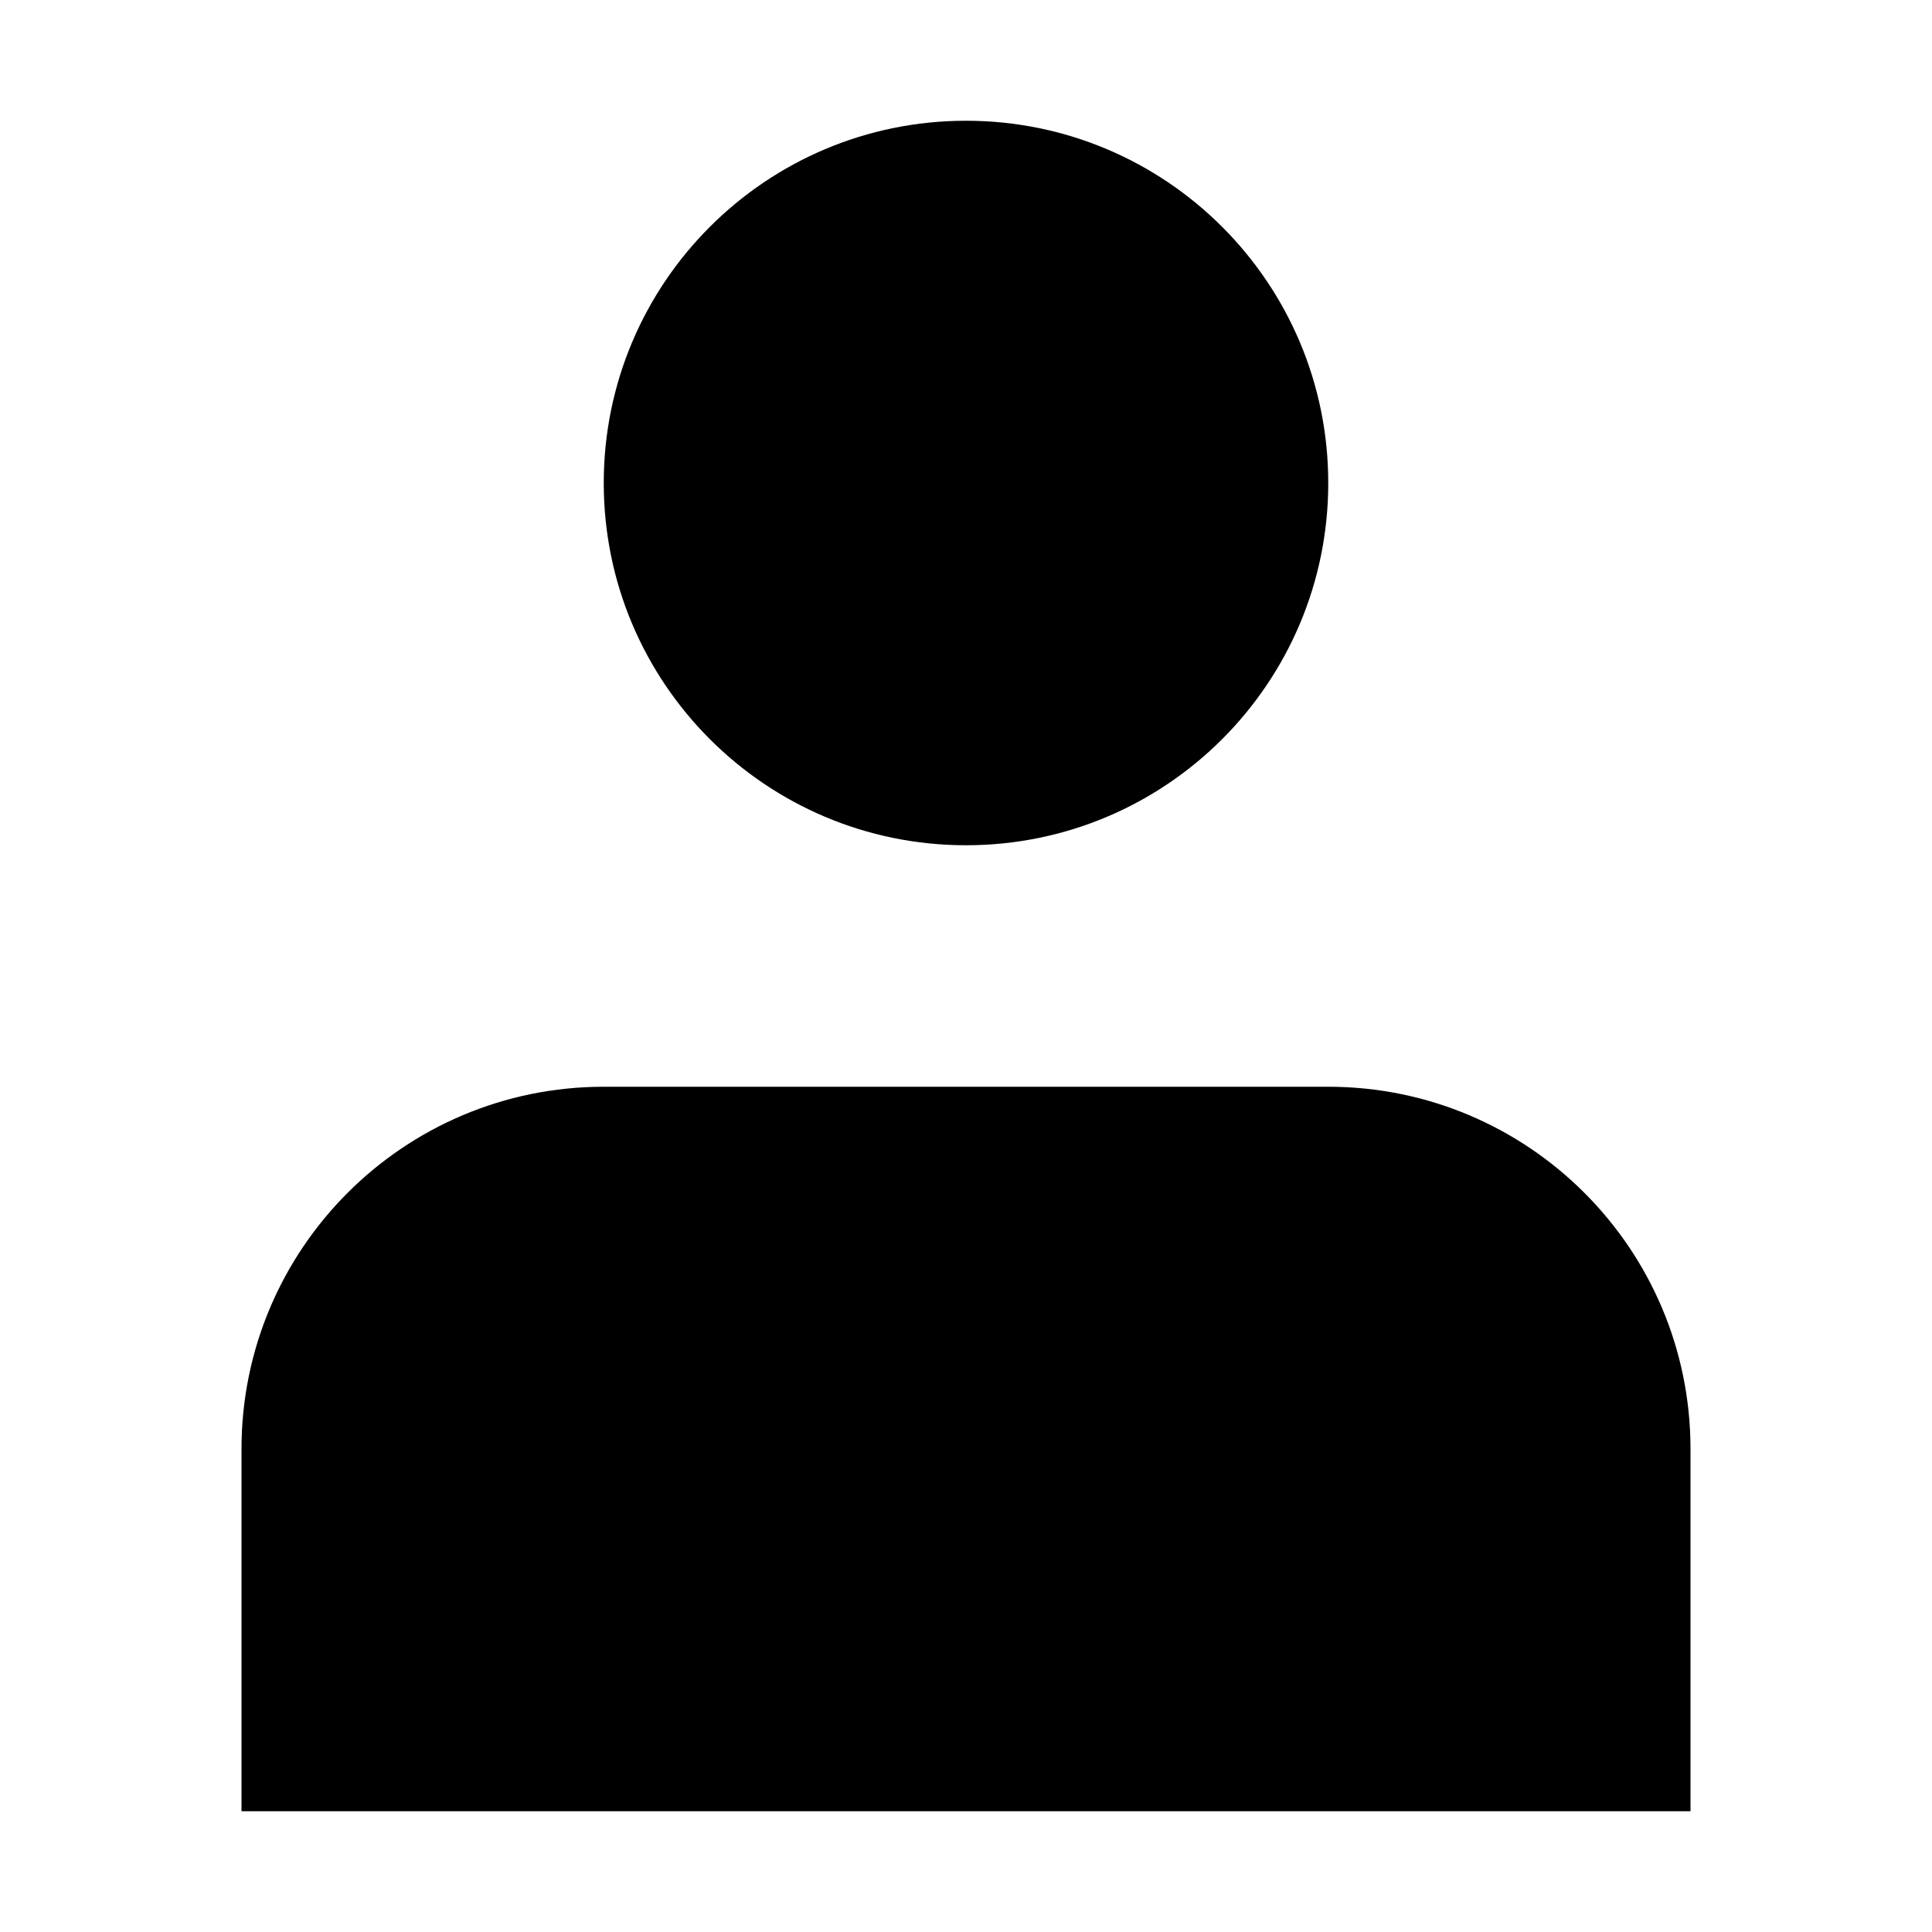
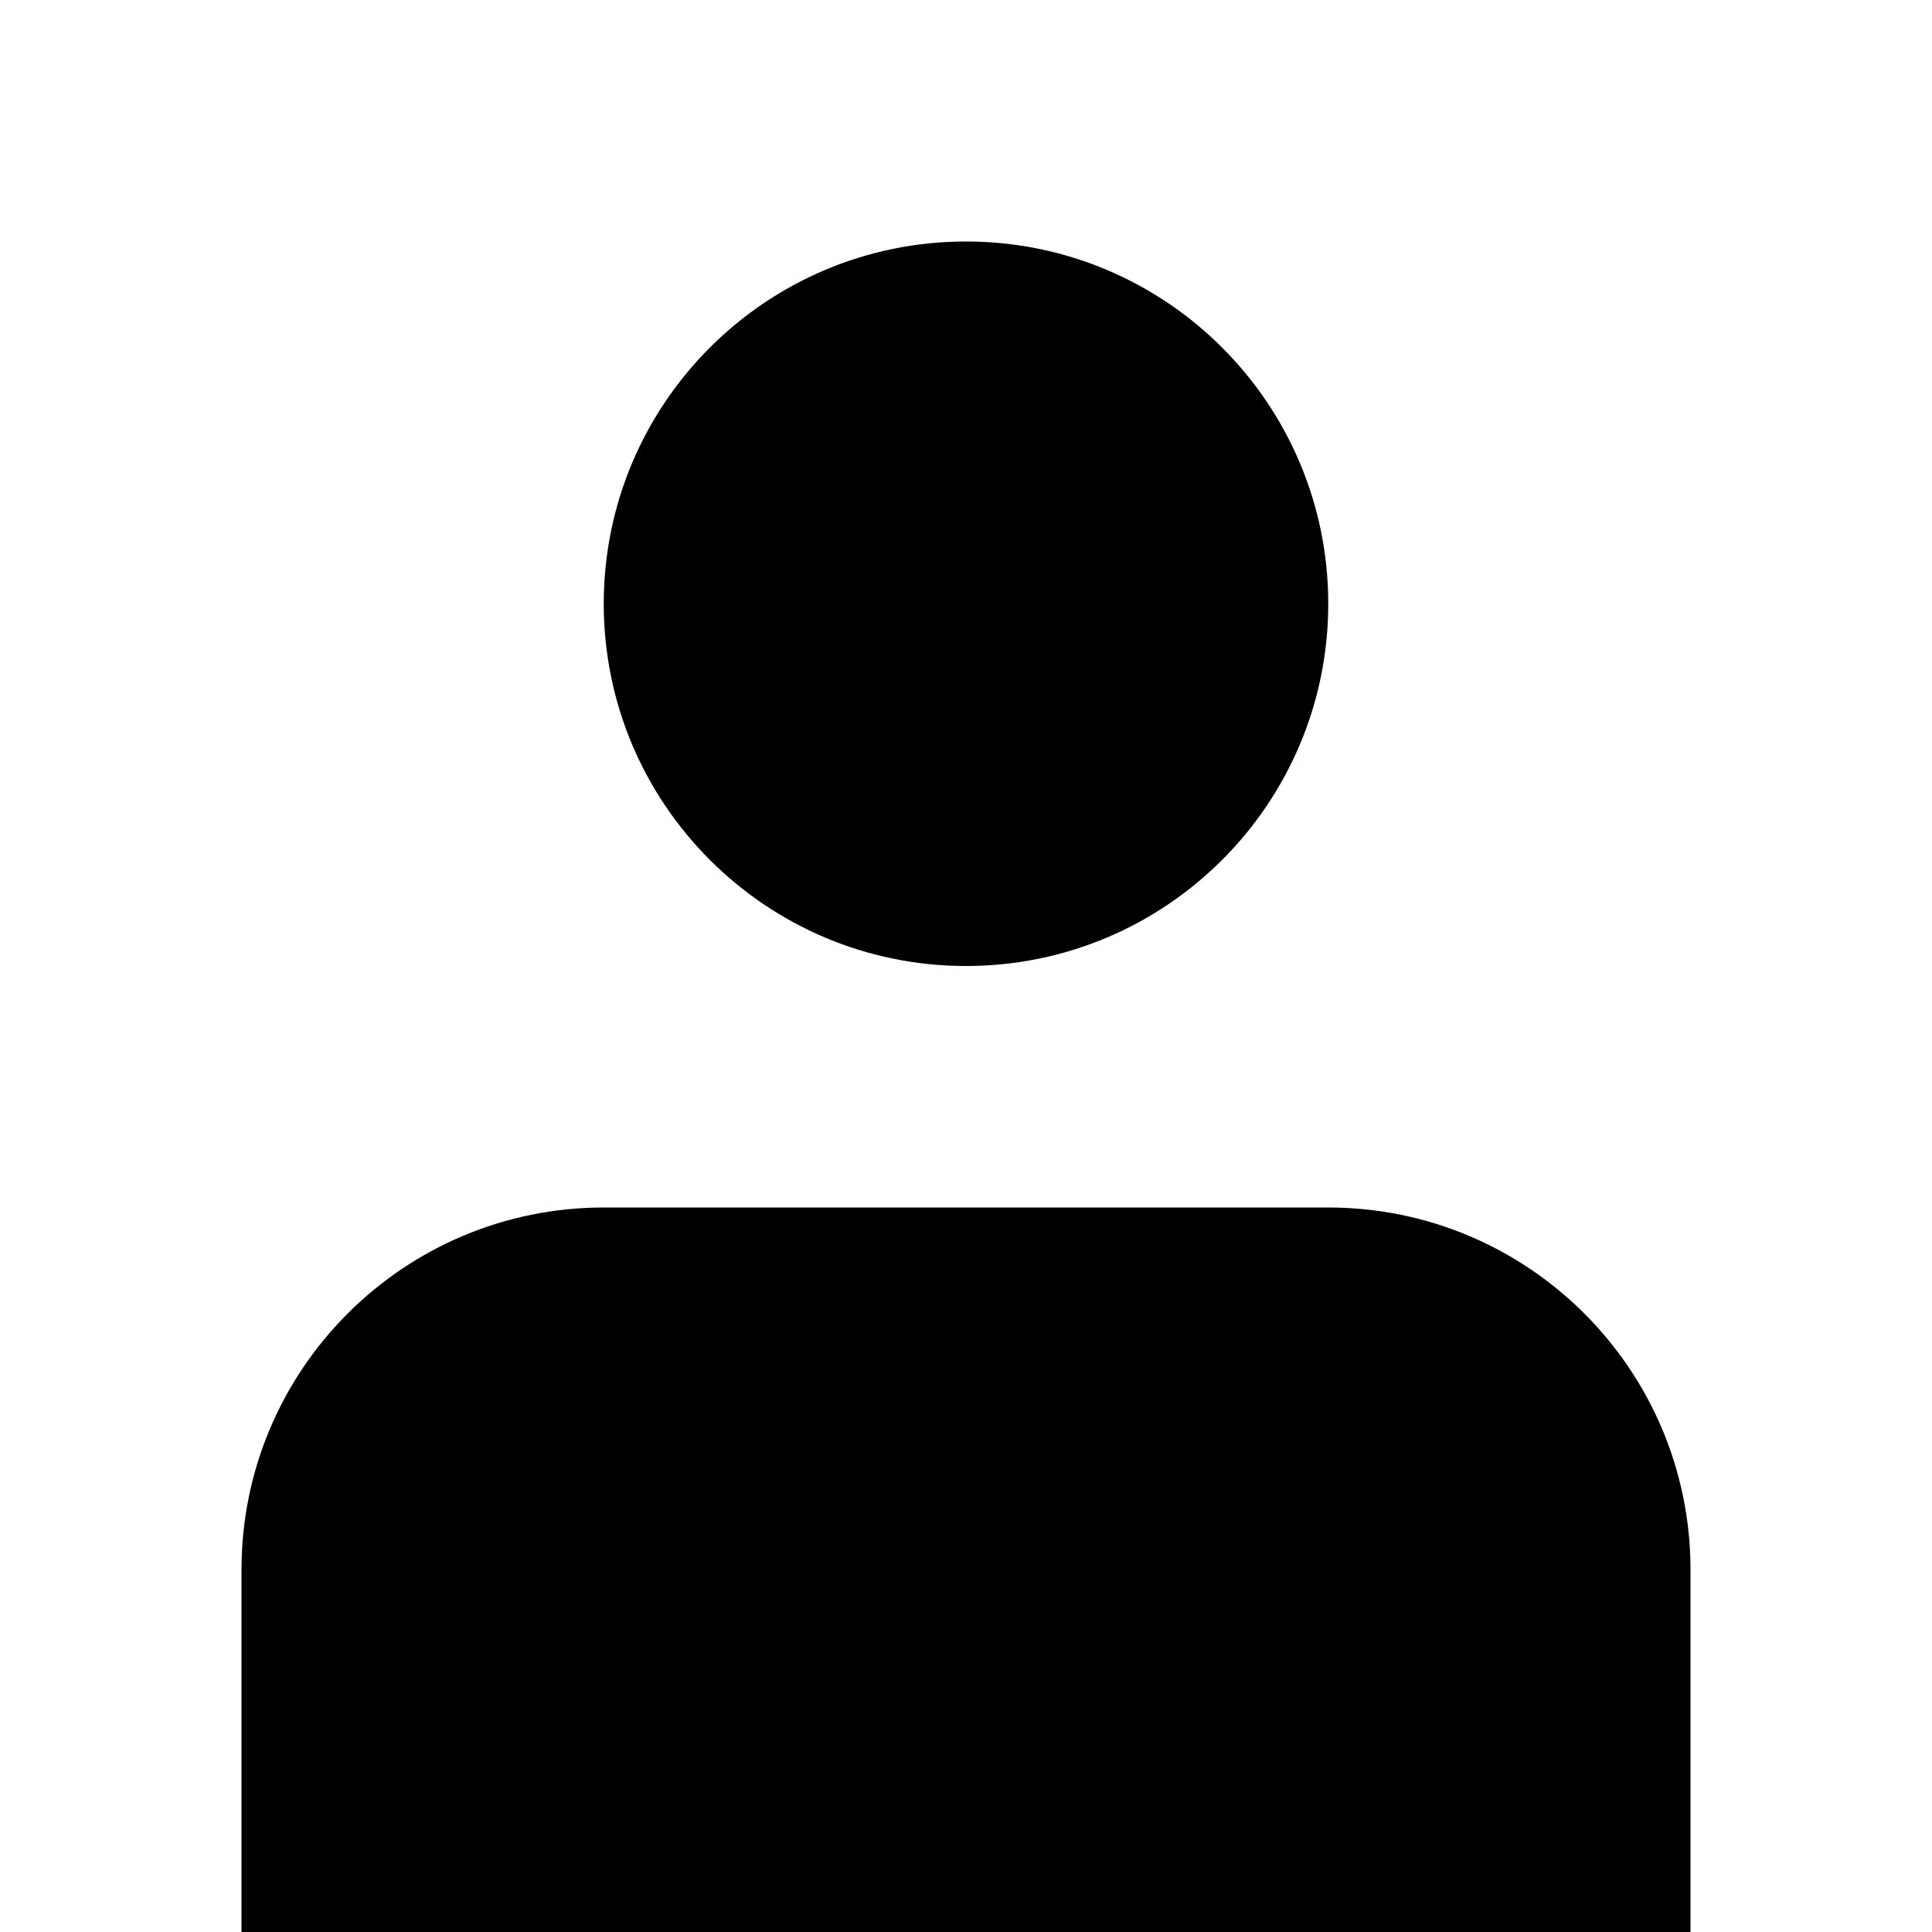
- <svg xmlns="http://www.w3.org/2000/svg" width="800px" height="800px" viewBox="0 0 16 16" fill="none">
-   <path d="M8 7C9.657 7 11 5.657 11 4C11 2.343 9.657 1 8 1C6.343 1 5 2.343 5 4C5 5.657 6.343 7 8 7Z" fill="#000000" />
-   <path d="M14 12C14 10.343 12.657 9 11 9H5C3.343 9 2 10.343 2 12V15H14V12Z" fill="#000000" />
+ <svg xmlns="http://www.w3.org/2000/svg" width="700" height="700" viewBox="0 0 700 700" fill="none">
+   <path d="M350 350C422.487 350 481.25 291.237 481.25 218.75C481.25 146.263 422.487 87.5 350 87.5C277.513 87.5 218.75 146.263 218.75 218.75C218.75 291.237 277.513 350 350 350Z" fill="black" />
+   <path d="M612.5 568.75C612.5 496.261 553.739 437.5 481.25 437.5H218.75C146.263 437.5 87.5 496.261 87.5 568.75V700H612.5V568.75Z" fill="black" />
</svg>
